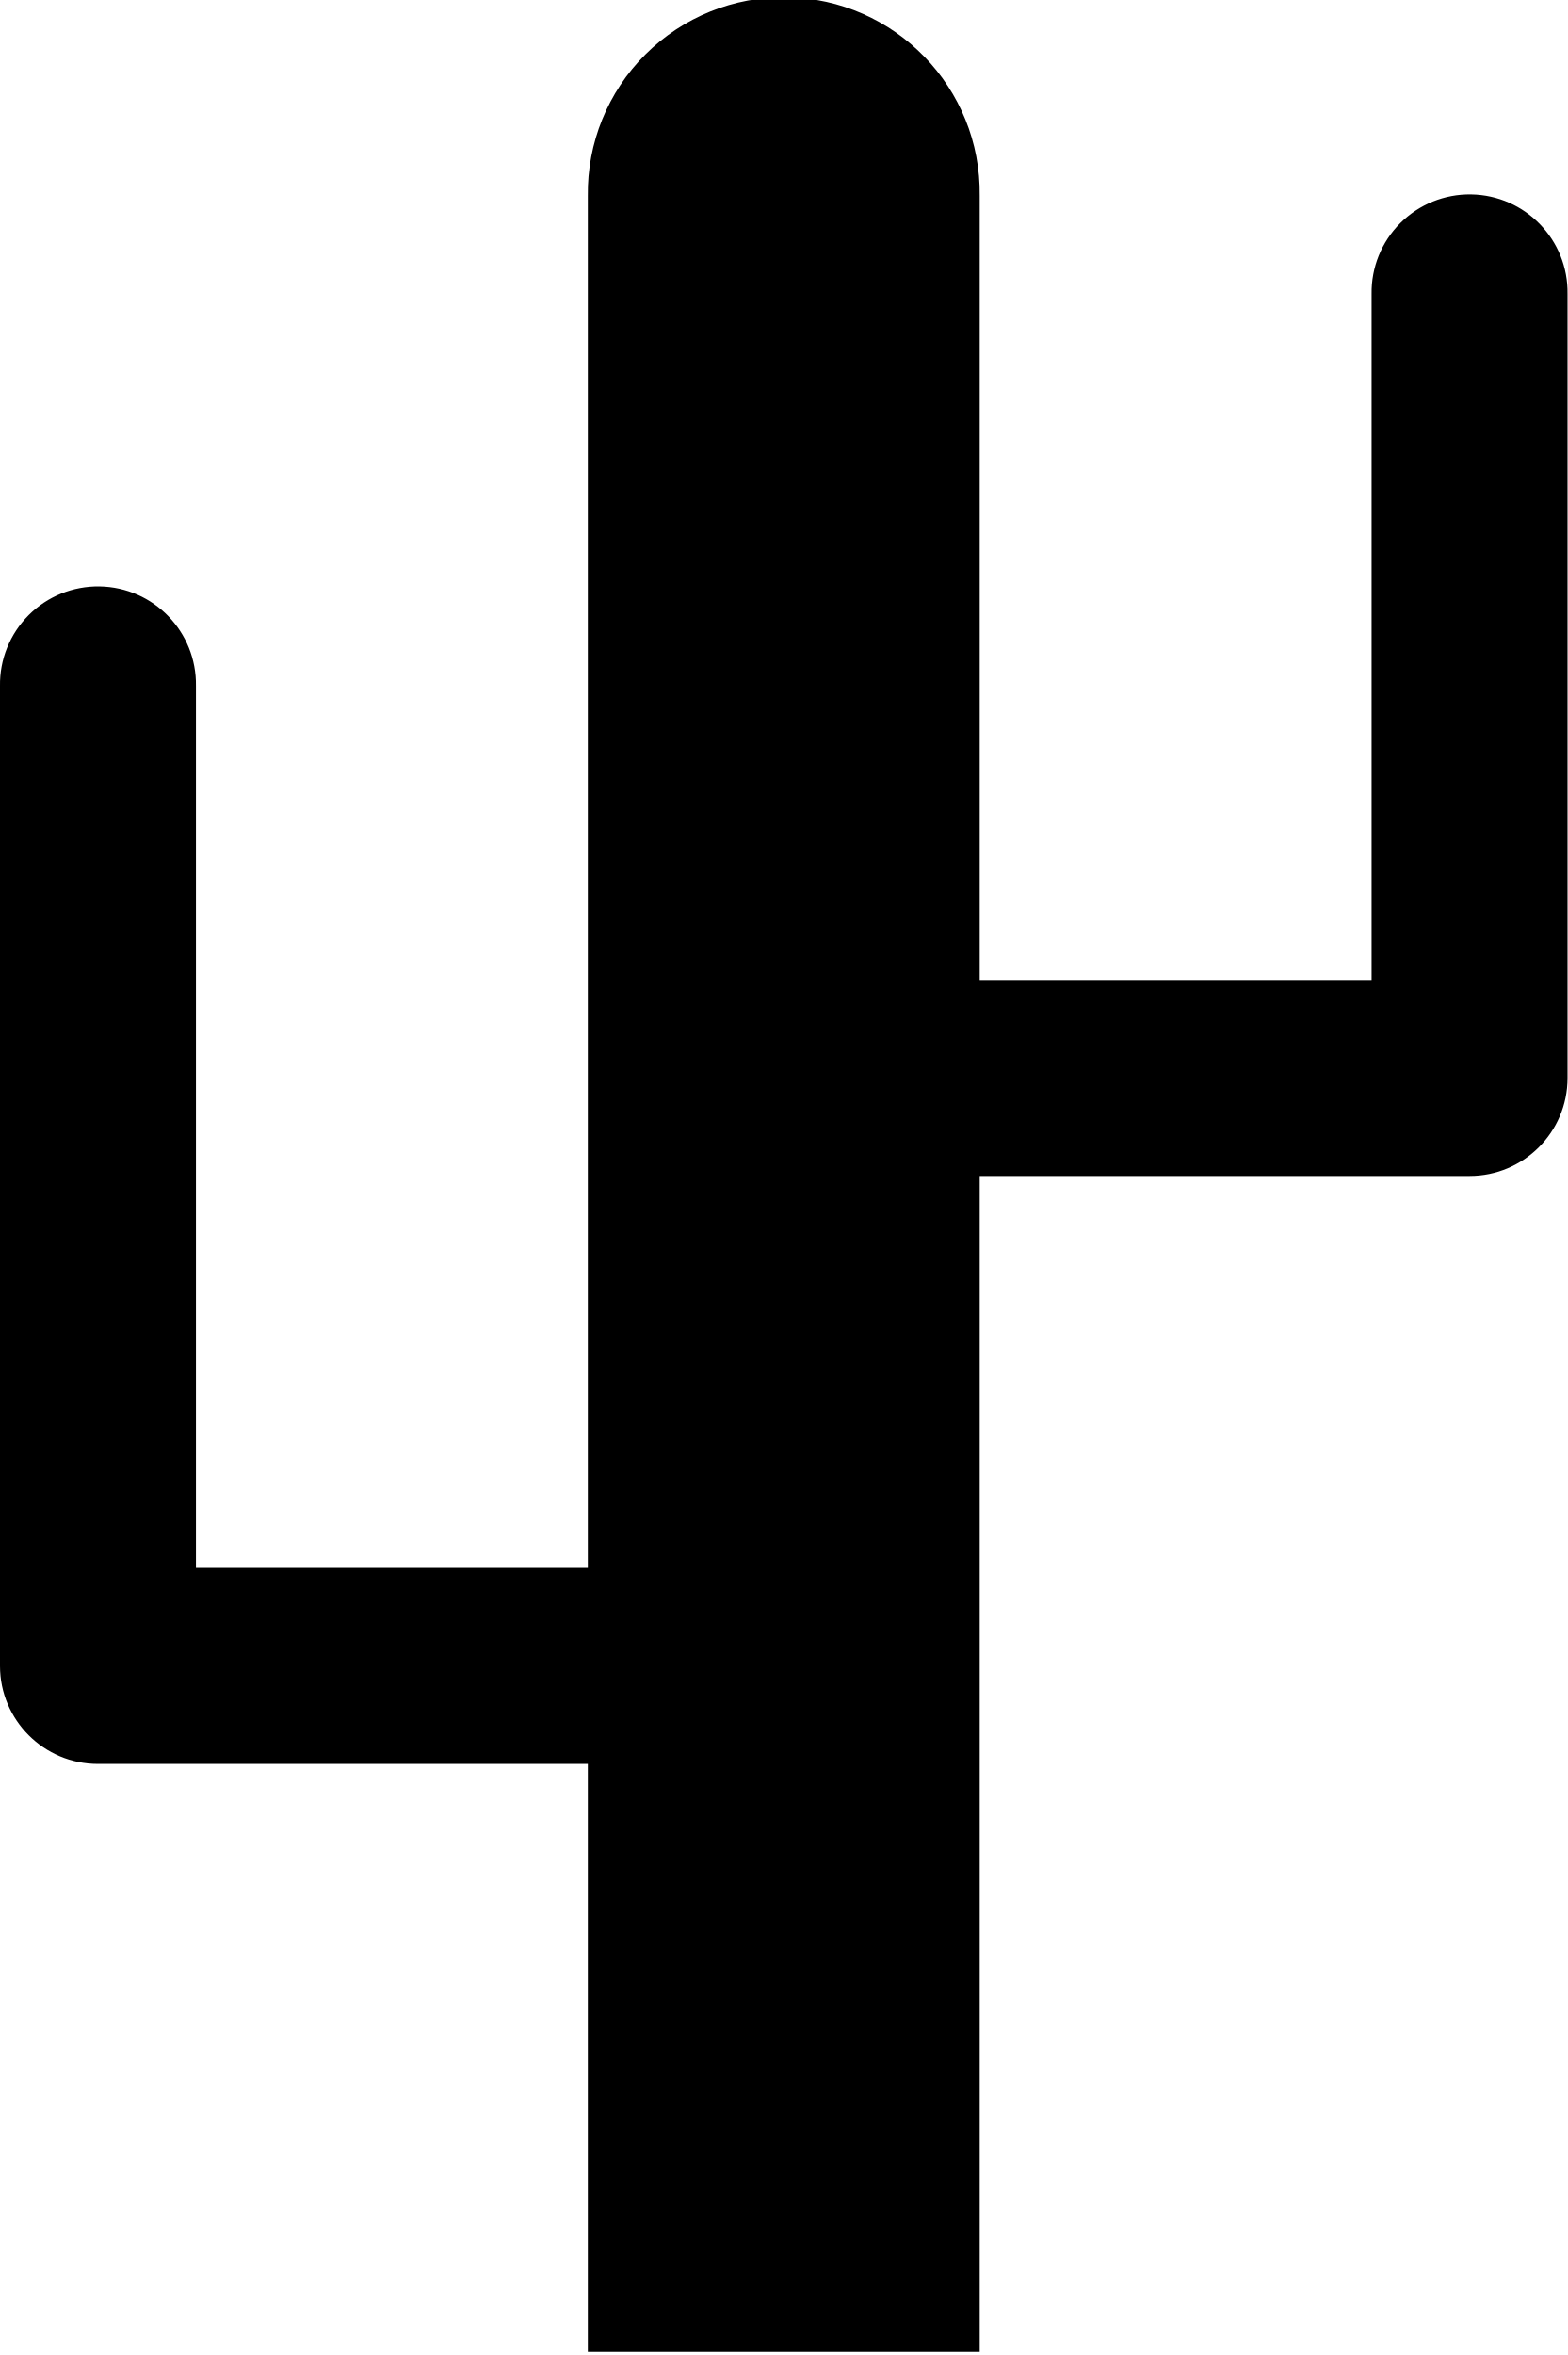
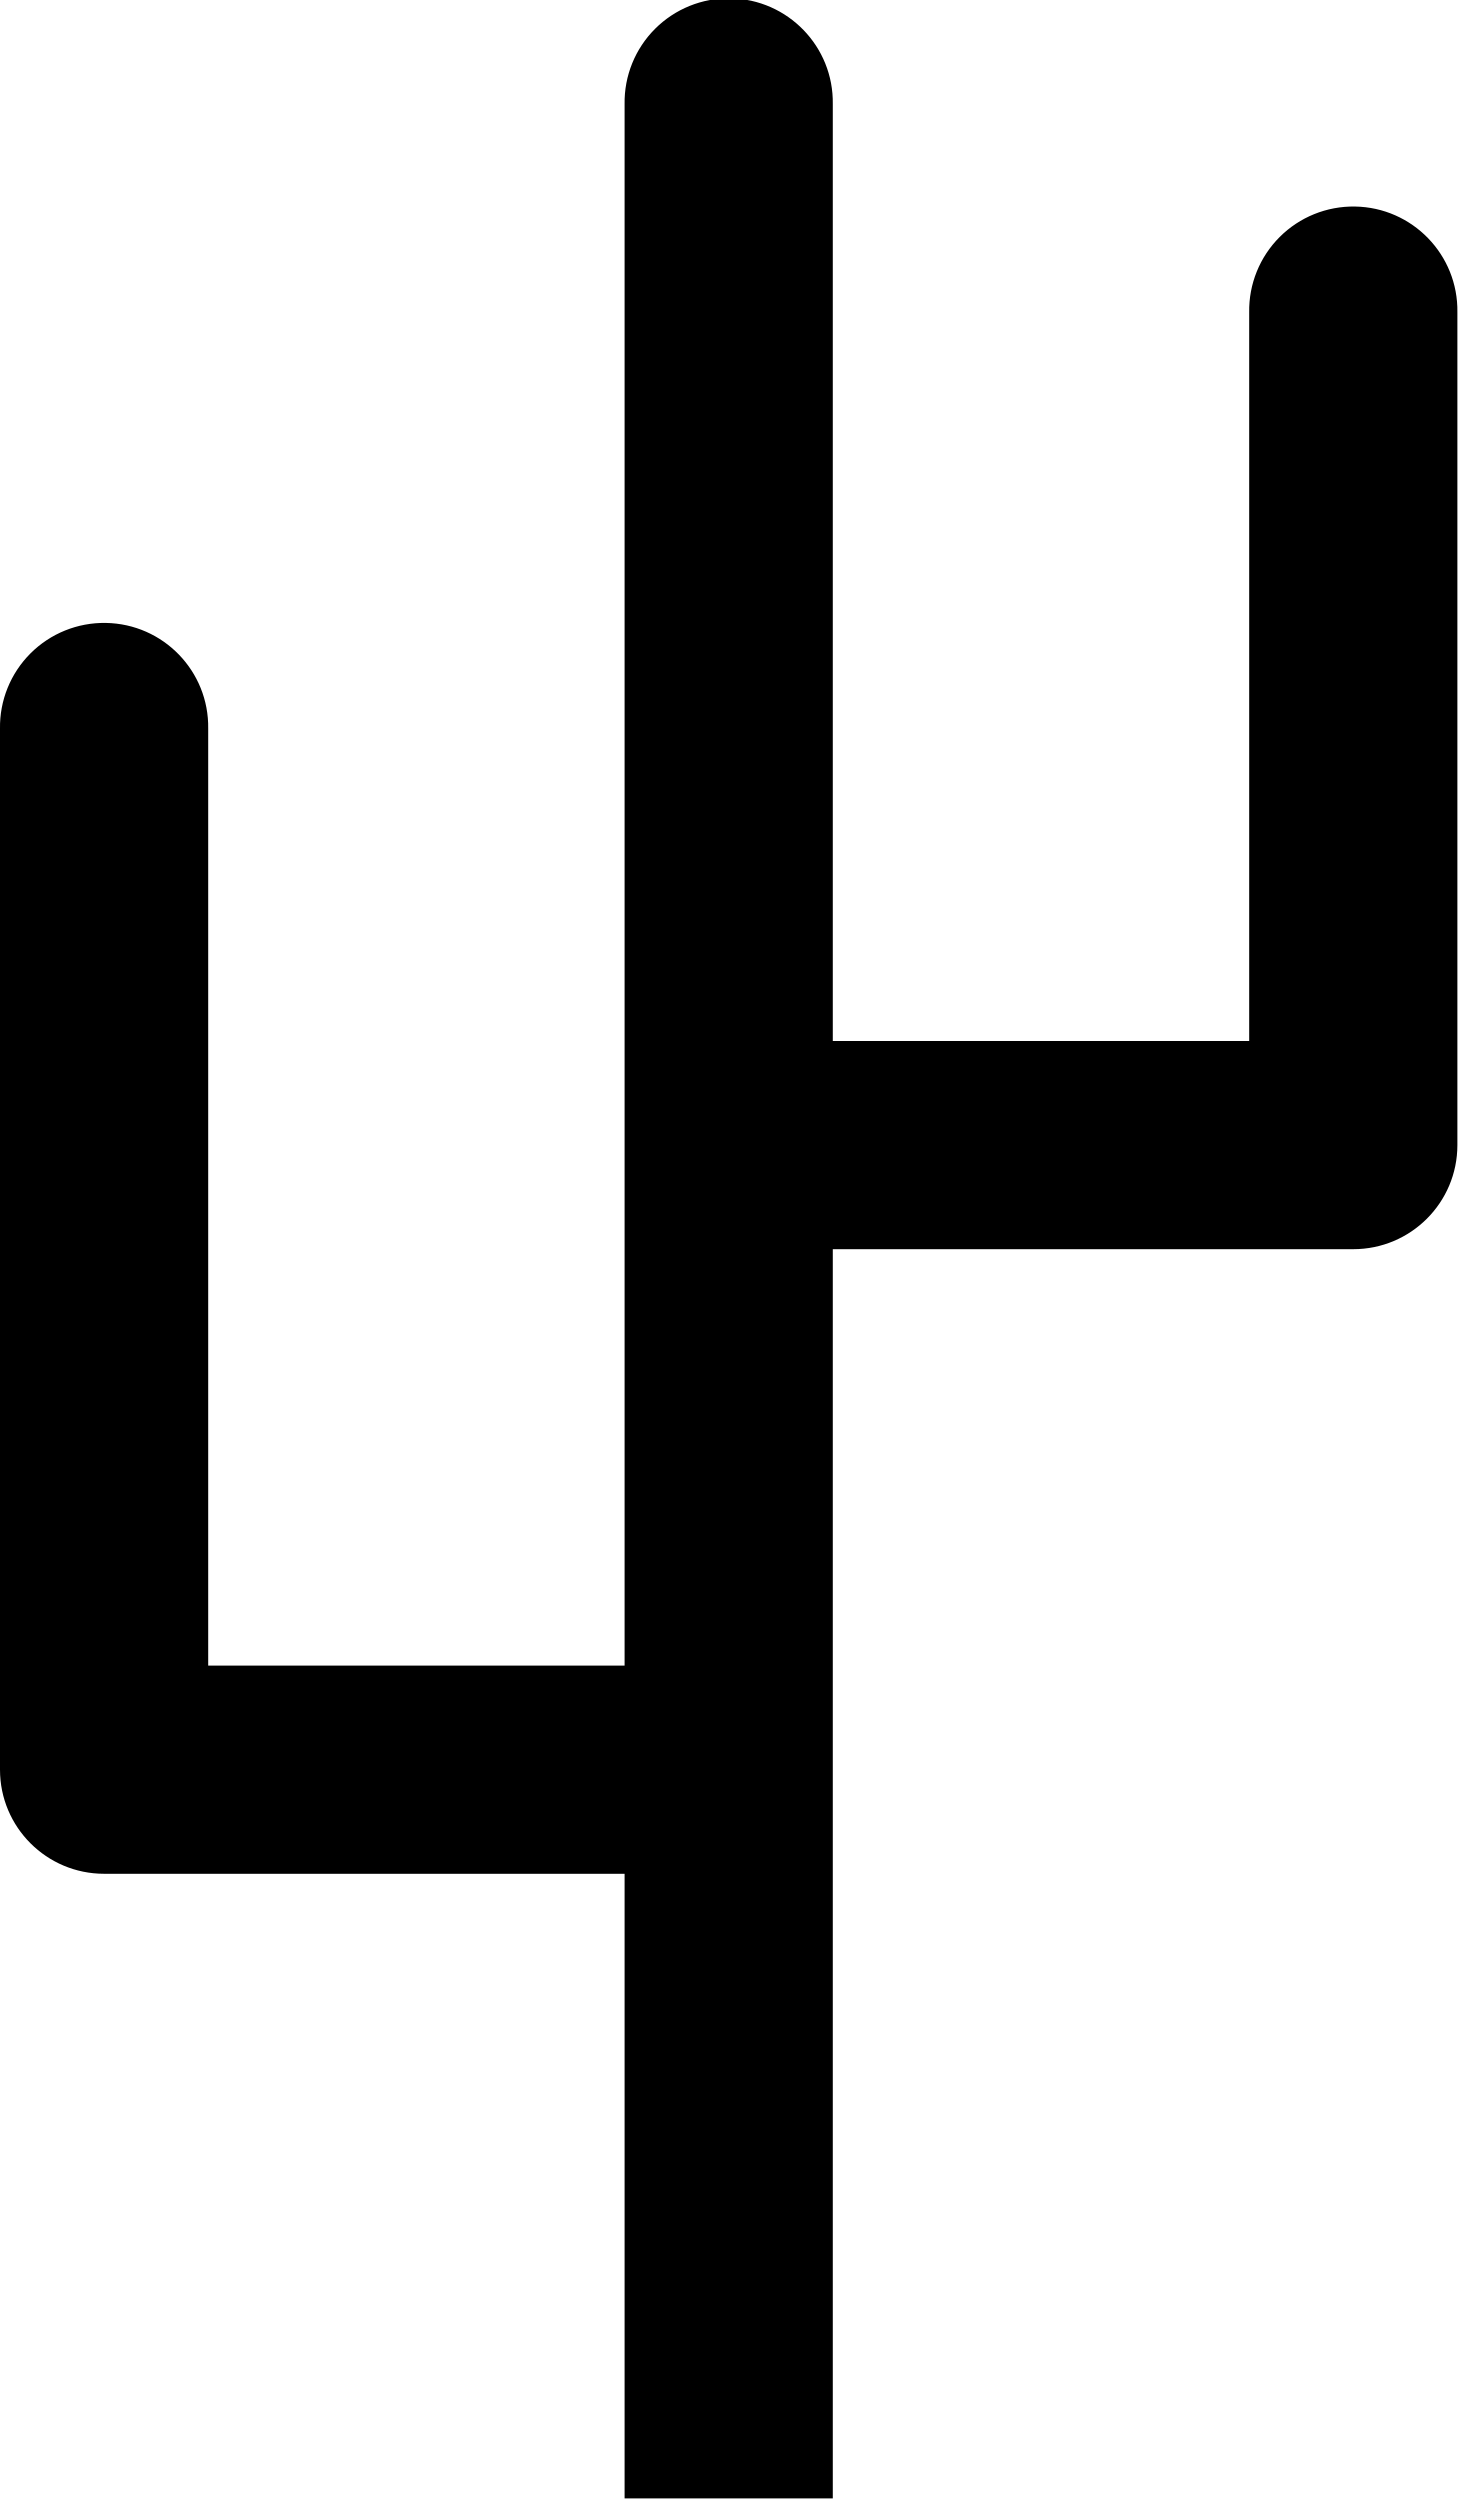
- <svg xmlns="http://www.w3.org/2000/svg" id="svg2" version="1.1">
-   <path d="M 4.016,-0.014 A 1,1 0 0 1 5,1 L 5,5 7,5 7,1.5 A 0.5,0.5 0 0 1 7.508,0.992 0.5,0.5 0 0 1 8,1.5 l 0,4 A 0.5,0.5 0 0 1 7.5,6 L 5,6 5,8 5,12 3,12 3,9 0.5,9 A 0.5,0.5 0 0 1 0,8.5 l 0,-5 A 0.5,0.5 0 0 1 0.508,2.992 0.5,0.5 0 0 1 1,3.5 L 1,8 3,8 3,1 a 1,1 0 0 1 1.016,-1.014 z" />
+ <svg xmlns="http://www.w3.org/2000/svg" version="1.1" id="svg2">
+   <path d="M 3.508,-0.008 A 0.5,0.5 0 0 1 4,0.5 L 4,5 6,5 6,1.5 A 0.5,0.5 0 0 1 6.508,0.992 0.5,0.5 0 0 1 7,1.5 l 0,4 A 0.5,0.5 0 0 1 6.5,6 L 4,6 4,8 4,12 3,12 3,9 0.5,9 A 0.5,0.5 0 0 1 0,8.5 l 0,-5 A 0.5,0.5 0 0 1 0.508,2.992 0.5,0.5 0 0 1 1,3.5 L 1,8 3,8 3,1 3,0.5 a 0.5,0.5 0 0 1 0.508,-0.508 z" />
</svg>
